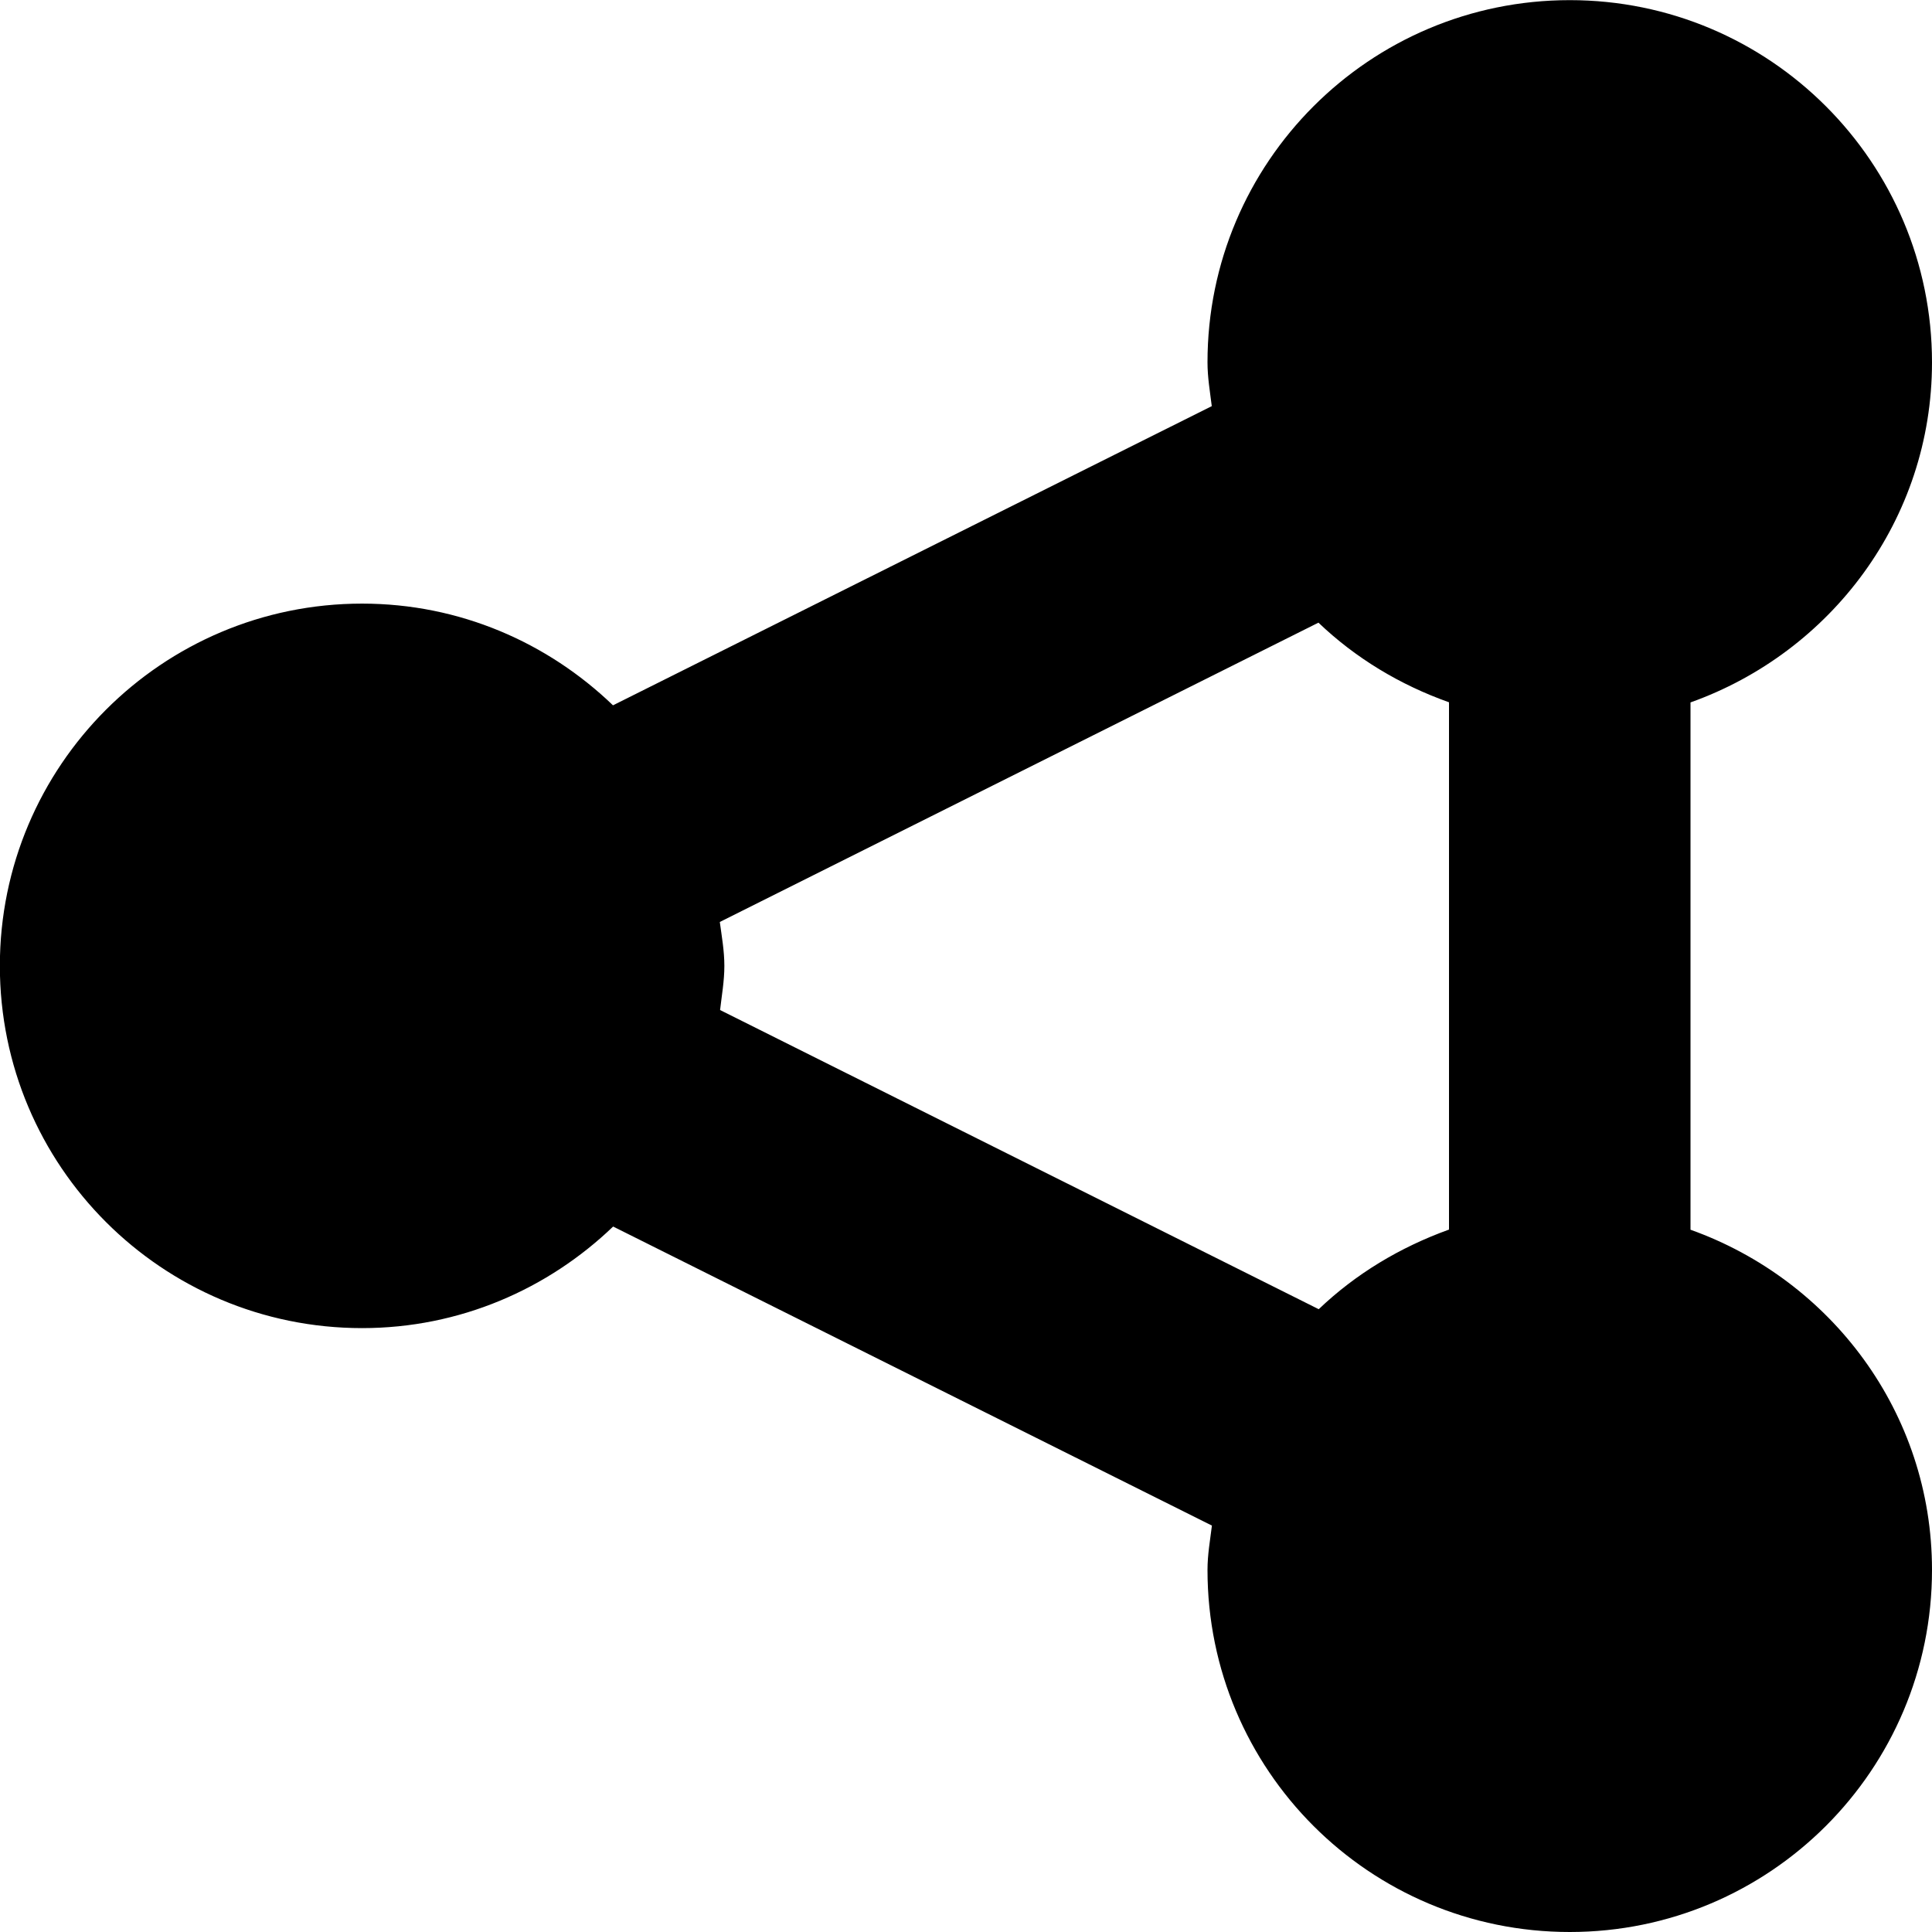
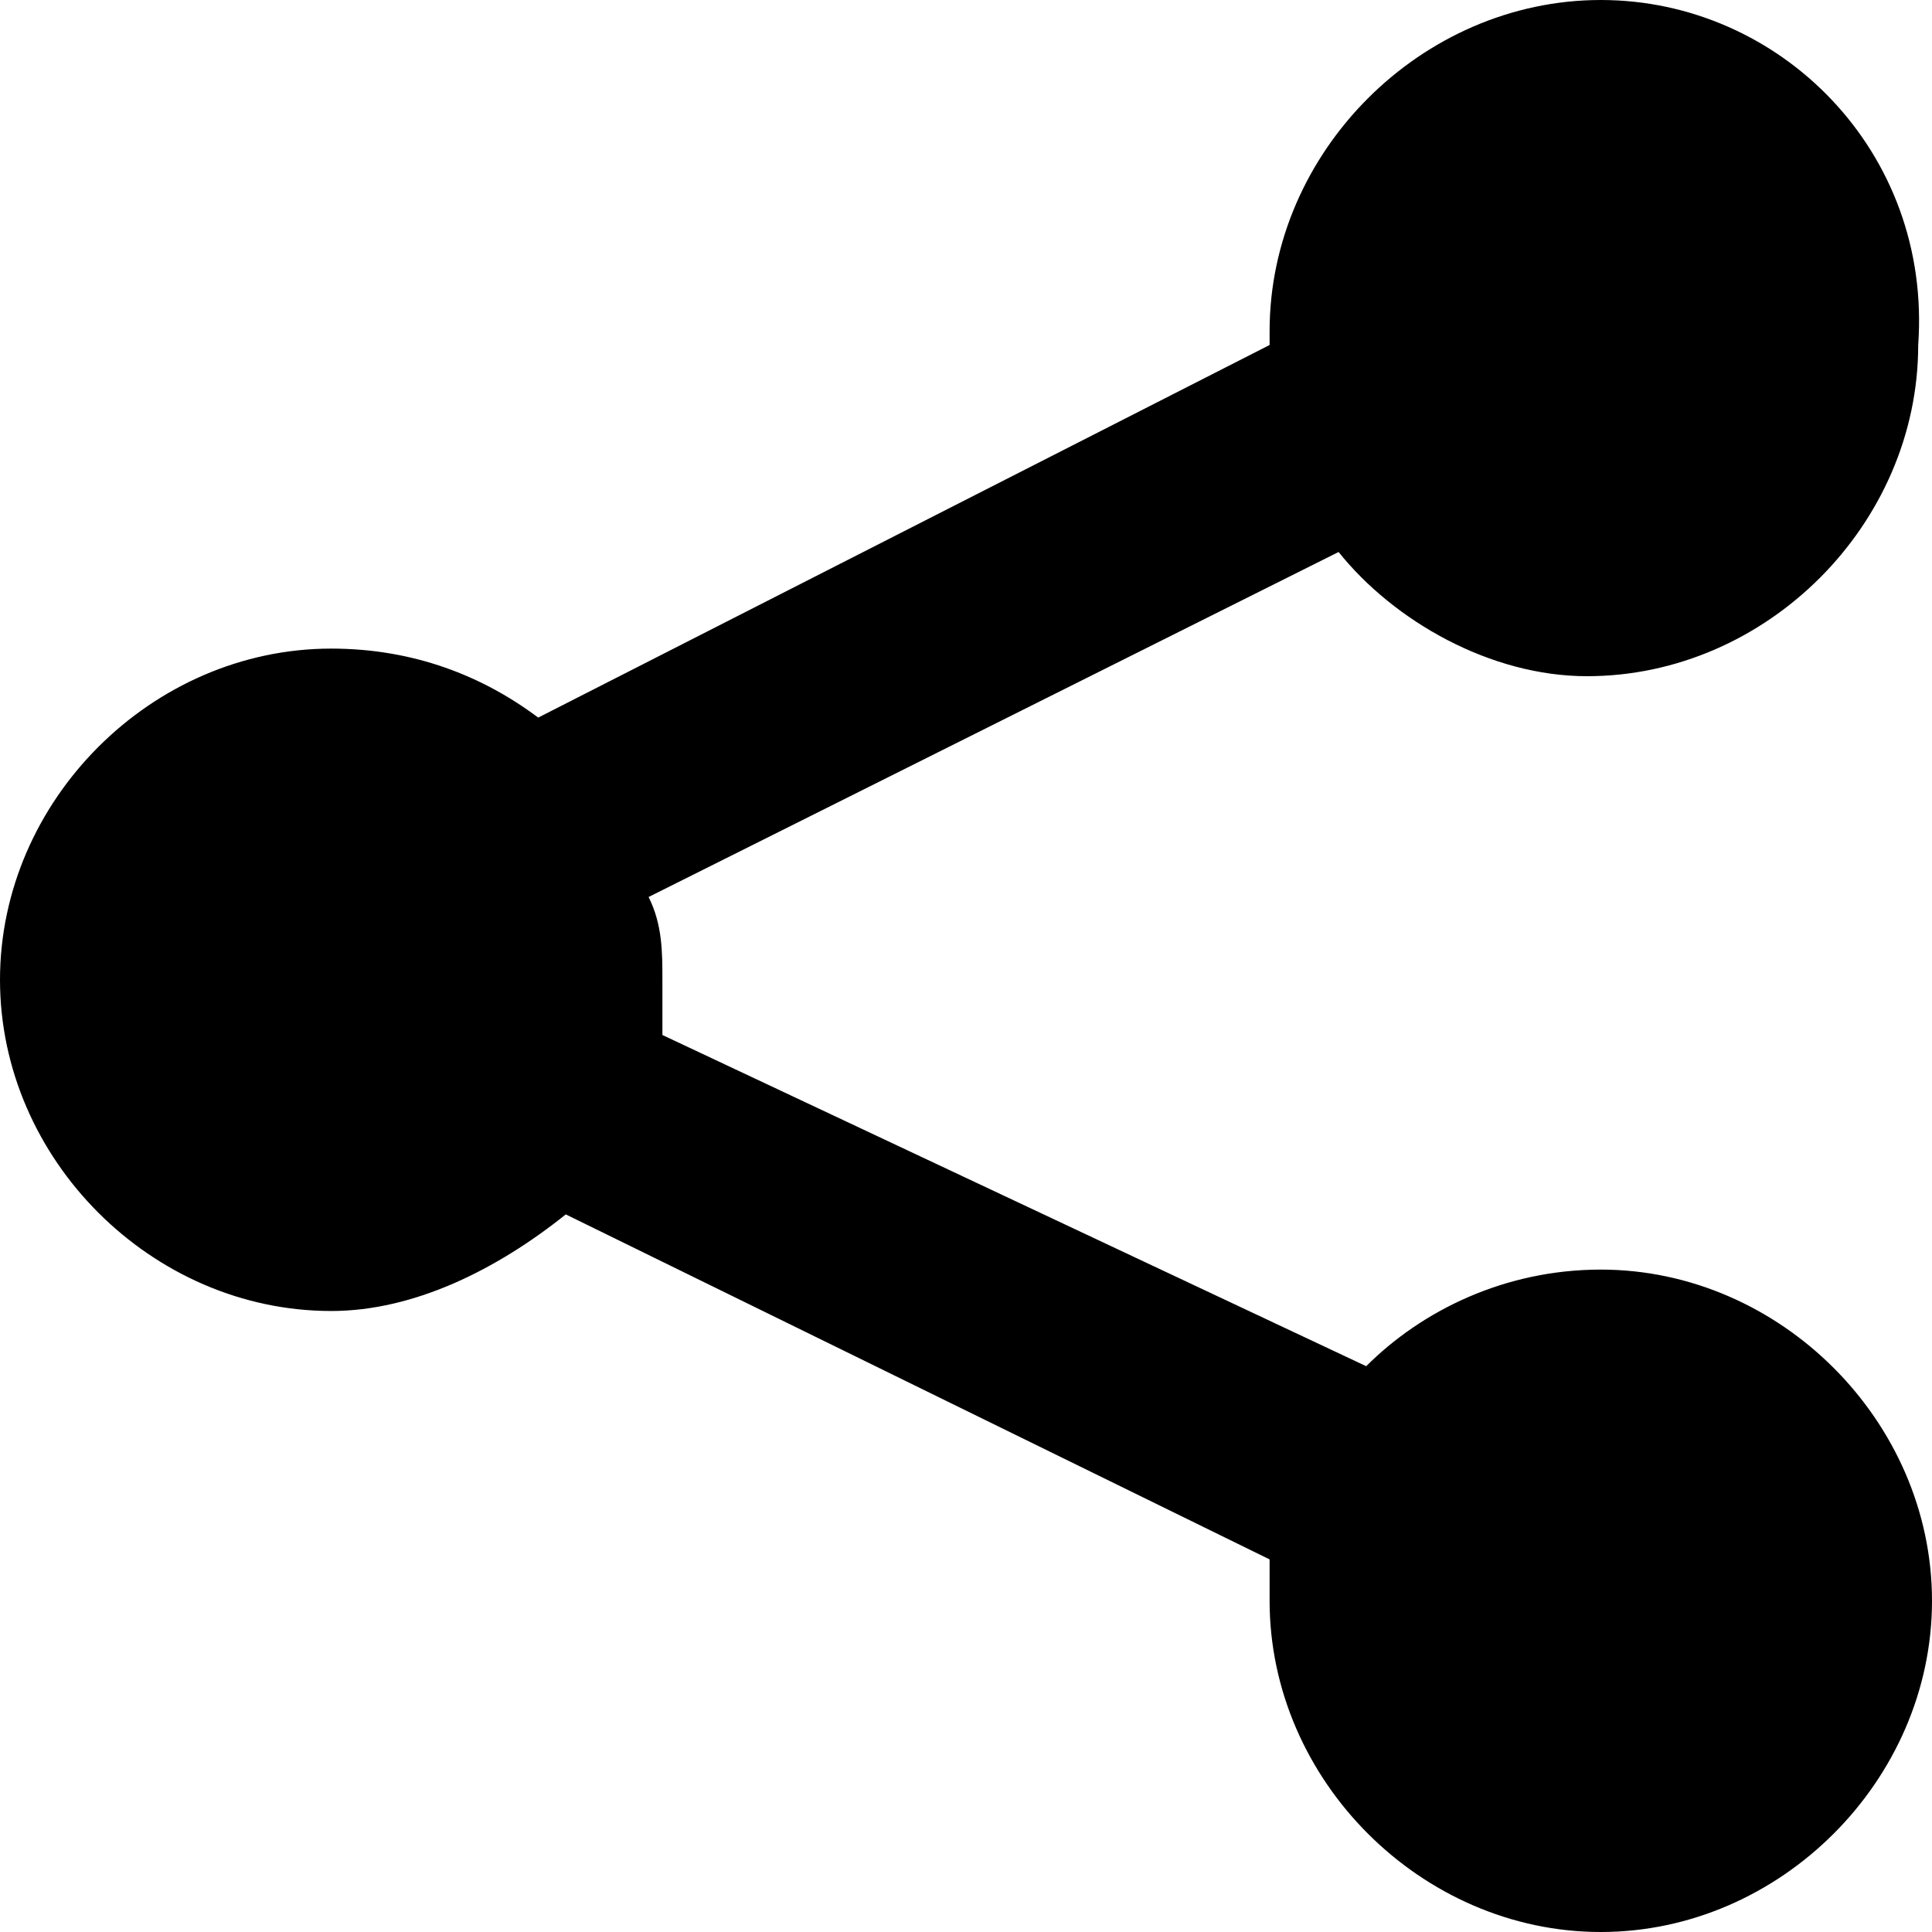
- <svg xmlns="http://www.w3.org/2000/svg" version="1.1" id="share" x="0px" y="0px" viewBox="17 17 14 14" enable-background="new 17 17 14 14" xml:space="preserve">
-   <path id="path" d="M25.75,19.625c0,0.11,0.018,0.213,0.031,0.318l-4.339,2.168c-0.472-0.454-1.11-0.737-1.818-0.737  c-1.45,0-2.625,1.176-2.625,2.625c0,1.45,1.175,2.625,2.625,2.625c0.708,0,1.347-0.283,1.819-0.736l4.339,2.167  c-0.013,0.106-0.032,0.21-0.032,0.321c0,1.45,1.174,2.624,2.625,2.624c1.45,0,2.625-1.175,2.625-2.624  c0-1.142-0.734-2.102-1.75-2.465v-3.821c1.016-0.362,1.75-1.324,1.75-2.464c0-1.449-1.175-2.625-2.625-2.625  C26.924,17.001,25.75,18.177,25.75,19.625z M27.5,22.089v3.821c-0.355,0.128-0.676,0.321-0.944,0.577l-4.338-2.168  c0.012-0.106,0.031-0.21,0.031-0.32c0-0.109-0.019-0.213-0.033-0.318l4.338-2.169C26.823,21.769,27.145,21.963,27.5,22.089z" />
+ <svg xmlns="http://www.w3.org/2000/svg" version="1.1" id="share" x="0px" y="0px" viewBox="0 0 14 14" enable-background="new 0 0 14 14" xml:space="preserve">
+   <path d="M11.6,9.2c-0.7,0-1.3,0.3-1.7,0.7L4.8,7.5c0-0.1,0-0.3,0-0.4c0-0.2,0-0.4-0.1-0.6l5-2.5c0.4,0.5,1.1,0.9,1.8,0.9  c1.3,0,2.4-1.1,2.4-2.4C14,1.1,12.9,0,11.6,0S9.2,1.1,9.2,2.4c0,0,0,0.1,0,0.1L3.9,5.2C3.5,4.9,3,4.7,2.4,4.7C1.1,4.7,0,5.8,0,7.1  c0,1.3,1.1,2.4,2.4,2.4c0.6,0,1.2-0.3,1.7-0.7l5.1,2.5c0,0.1,0,0.2,0,0.3c0,1.3,1.1,2.4,2.4,2.4s2.4-1.1,2.4-2.4  C14,10.3,12.9,9.2,11.6,9.2z" />
</svg>
